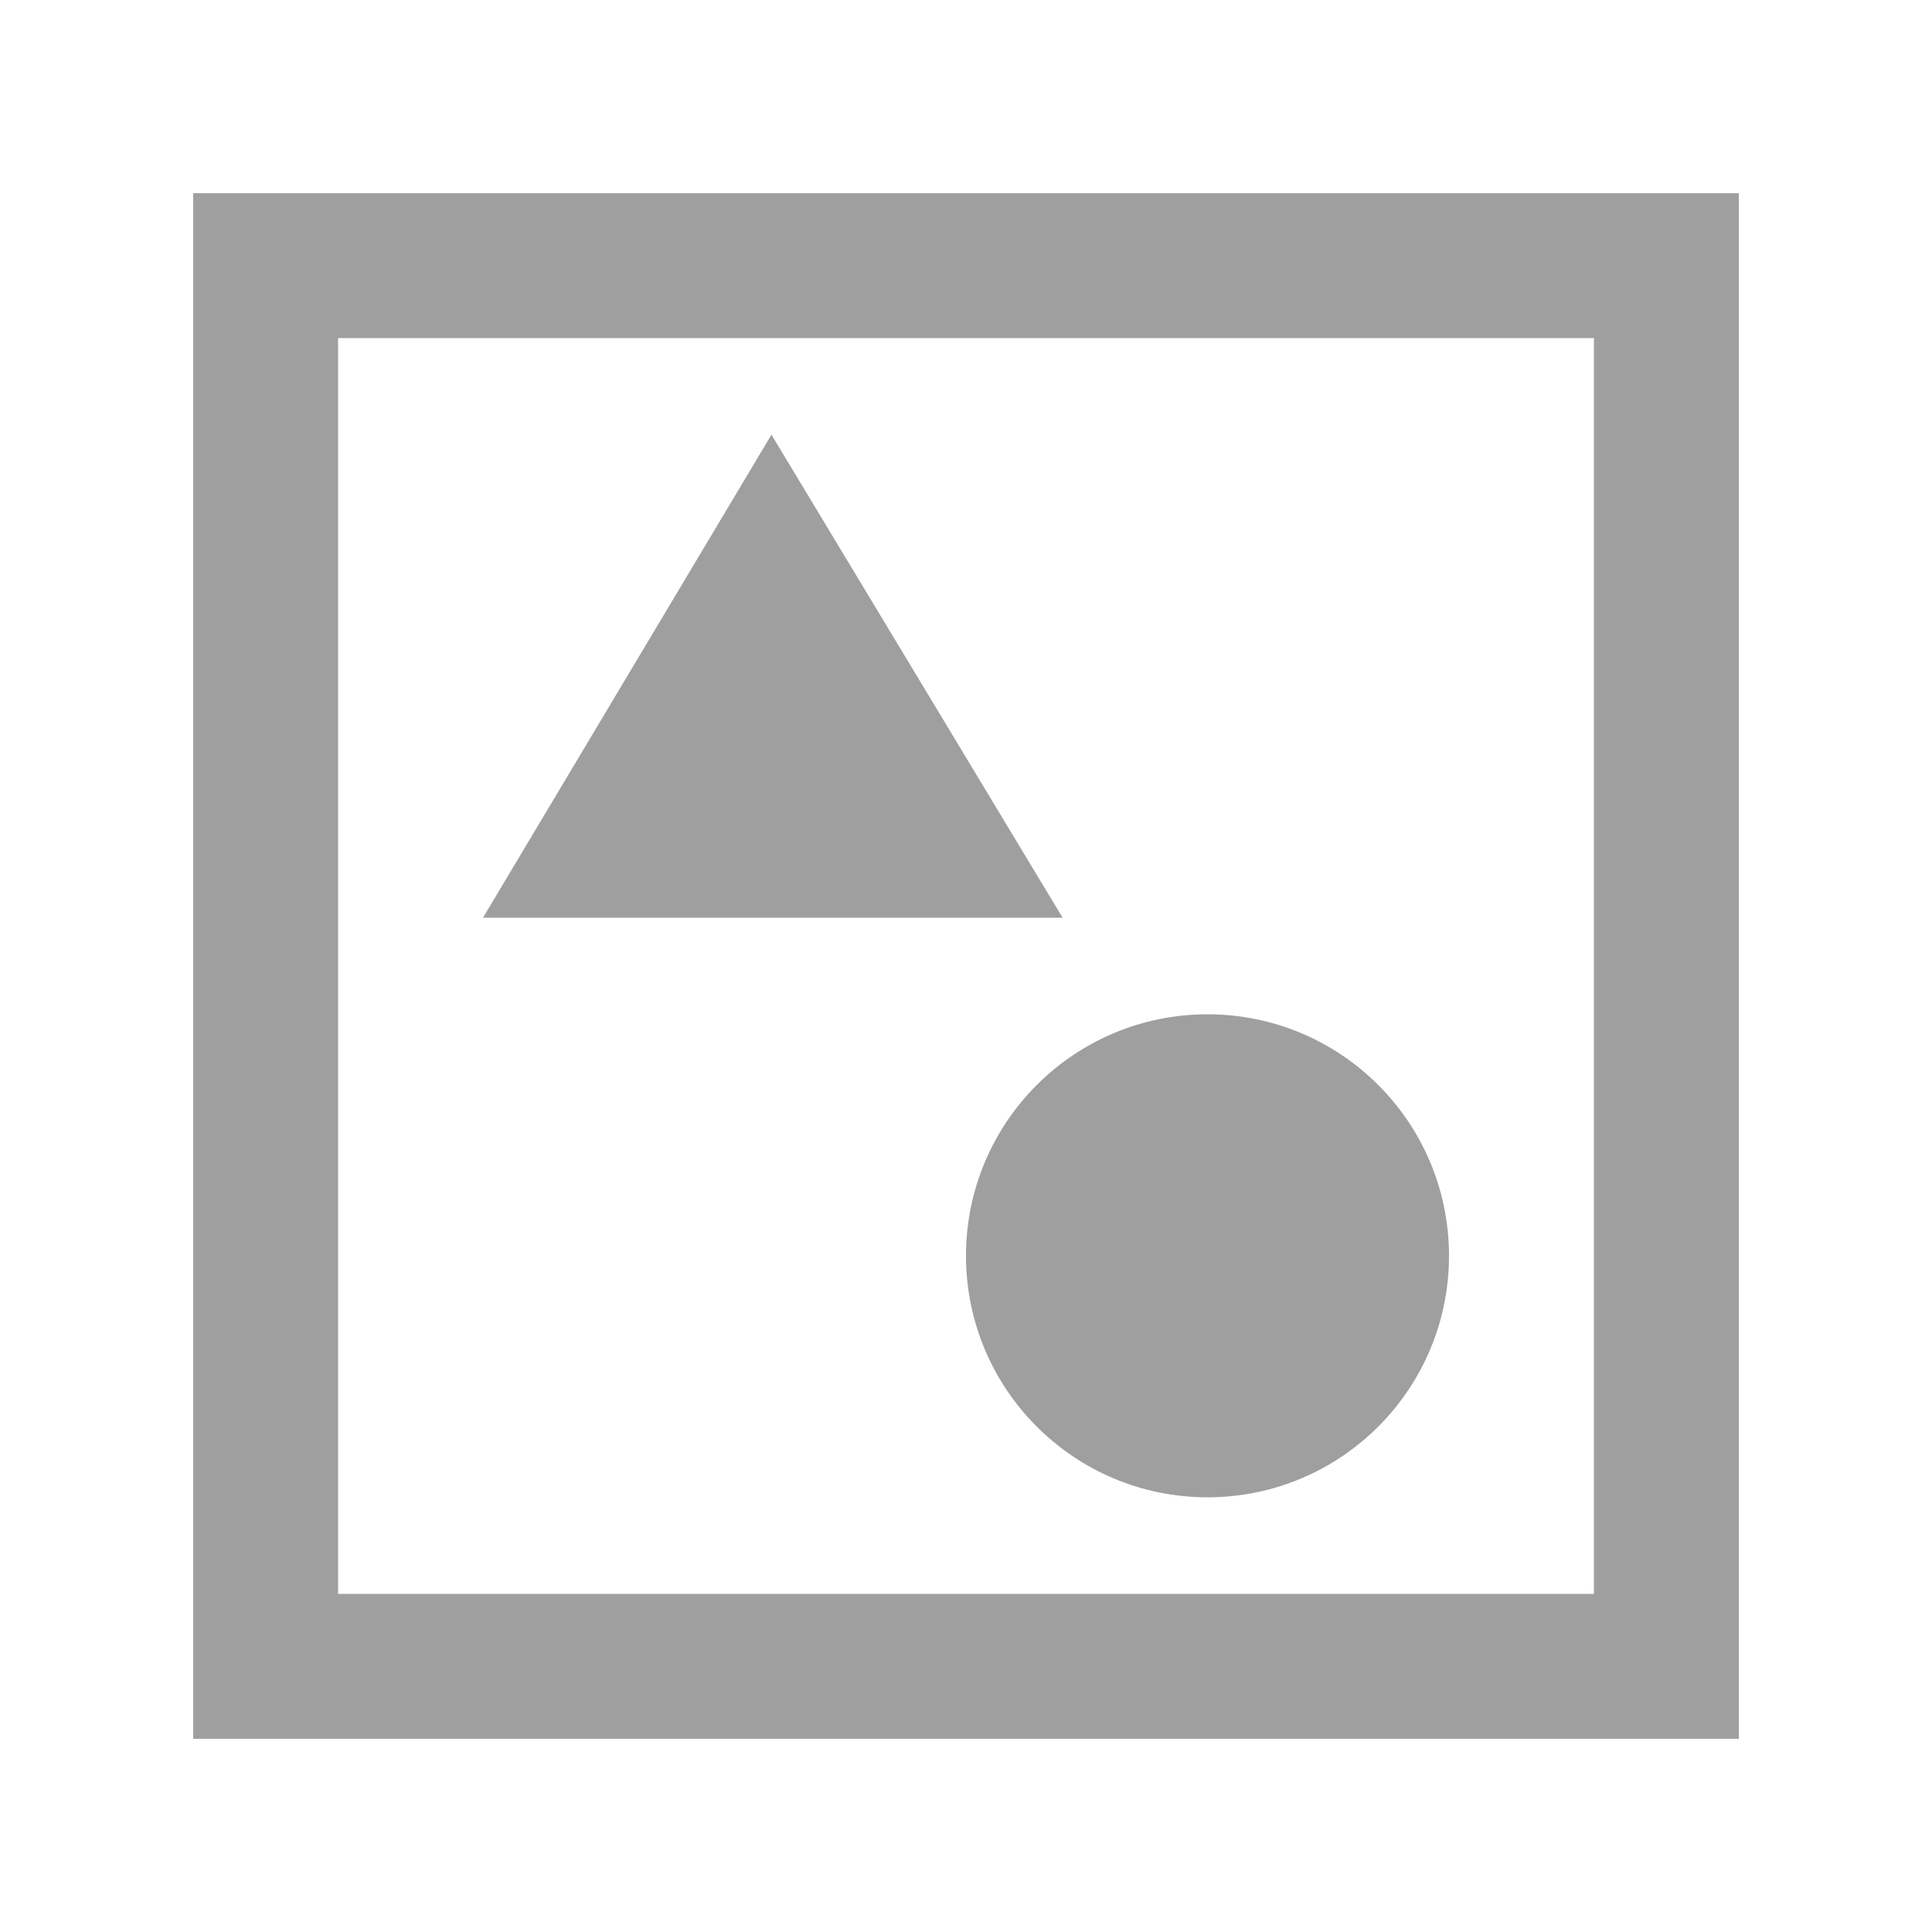
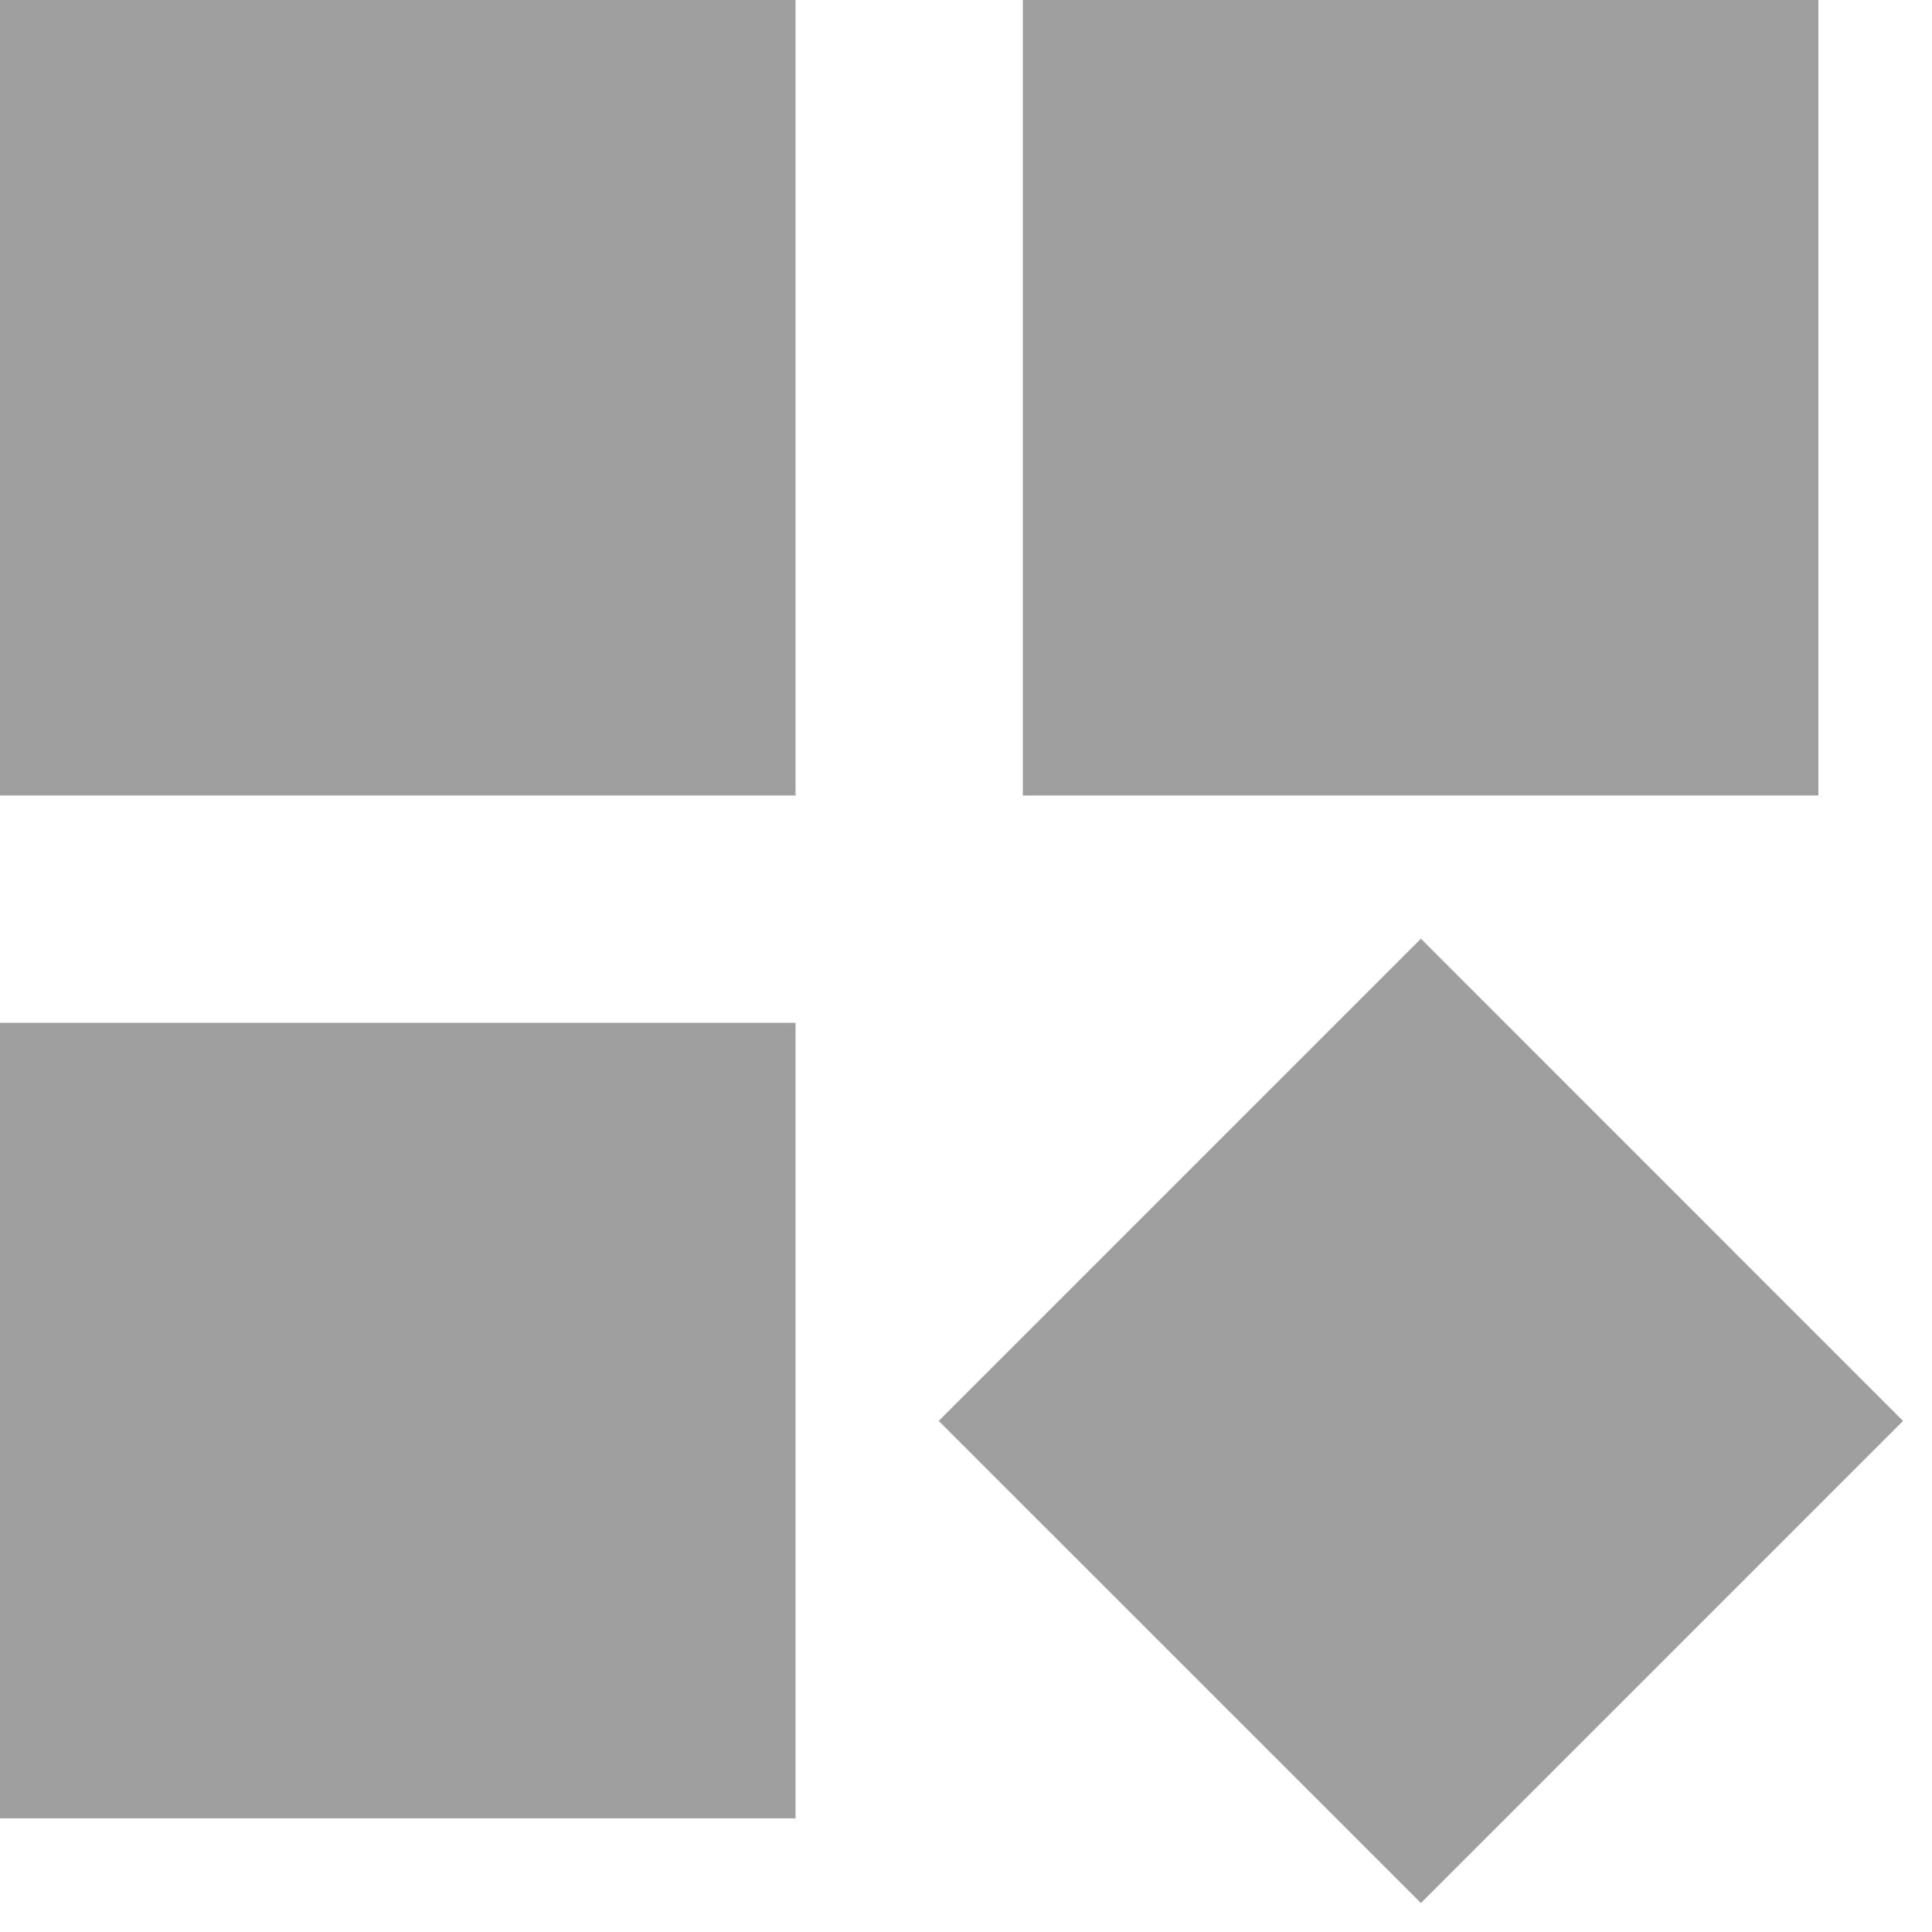
- <svg xmlns="http://www.w3.org/2000/svg" width="20" height="20" viewBox="0 0 20 20" fill="none">
-   <path d="M17.25 17.25H2.75V2.75H17.25V17.25Z" stroke="#9F9F9F" stroke-width="1.5" />
-   <path fill-rule="evenodd" clip-rule="evenodd" d="M11 9.5H5L7.986 4.5L11 9.5Z" fill="#9F9F9F" />
-   <path fill-rule="evenodd" clip-rule="evenodd" d="M12.5 15.5C13.881 15.5 15 14.381 15 13C15 11.619 13.881 10.5 12.5 10.5C11.119 10.5 10 11.619 10 13C10 14.381 11.119 15.5 12.5 15.5Z" fill="#9F9F9F" />
+ <svg xmlns="http://www.w3.org/2000/svg" width="17" height="17" viewBox="0 0 17 17" fill="none">
+   <path fill-rule="evenodd" clip-rule="evenodd" d="M0 7H7V0H0V7ZM9 7H16V0H9V7ZM7 16H0V9H7V16ZM8.26 12.503L12.503 16.745L16.745 12.503L12.503 8.26L8.26 12.503Z" fill="#9F9F9F" />
</svg>
